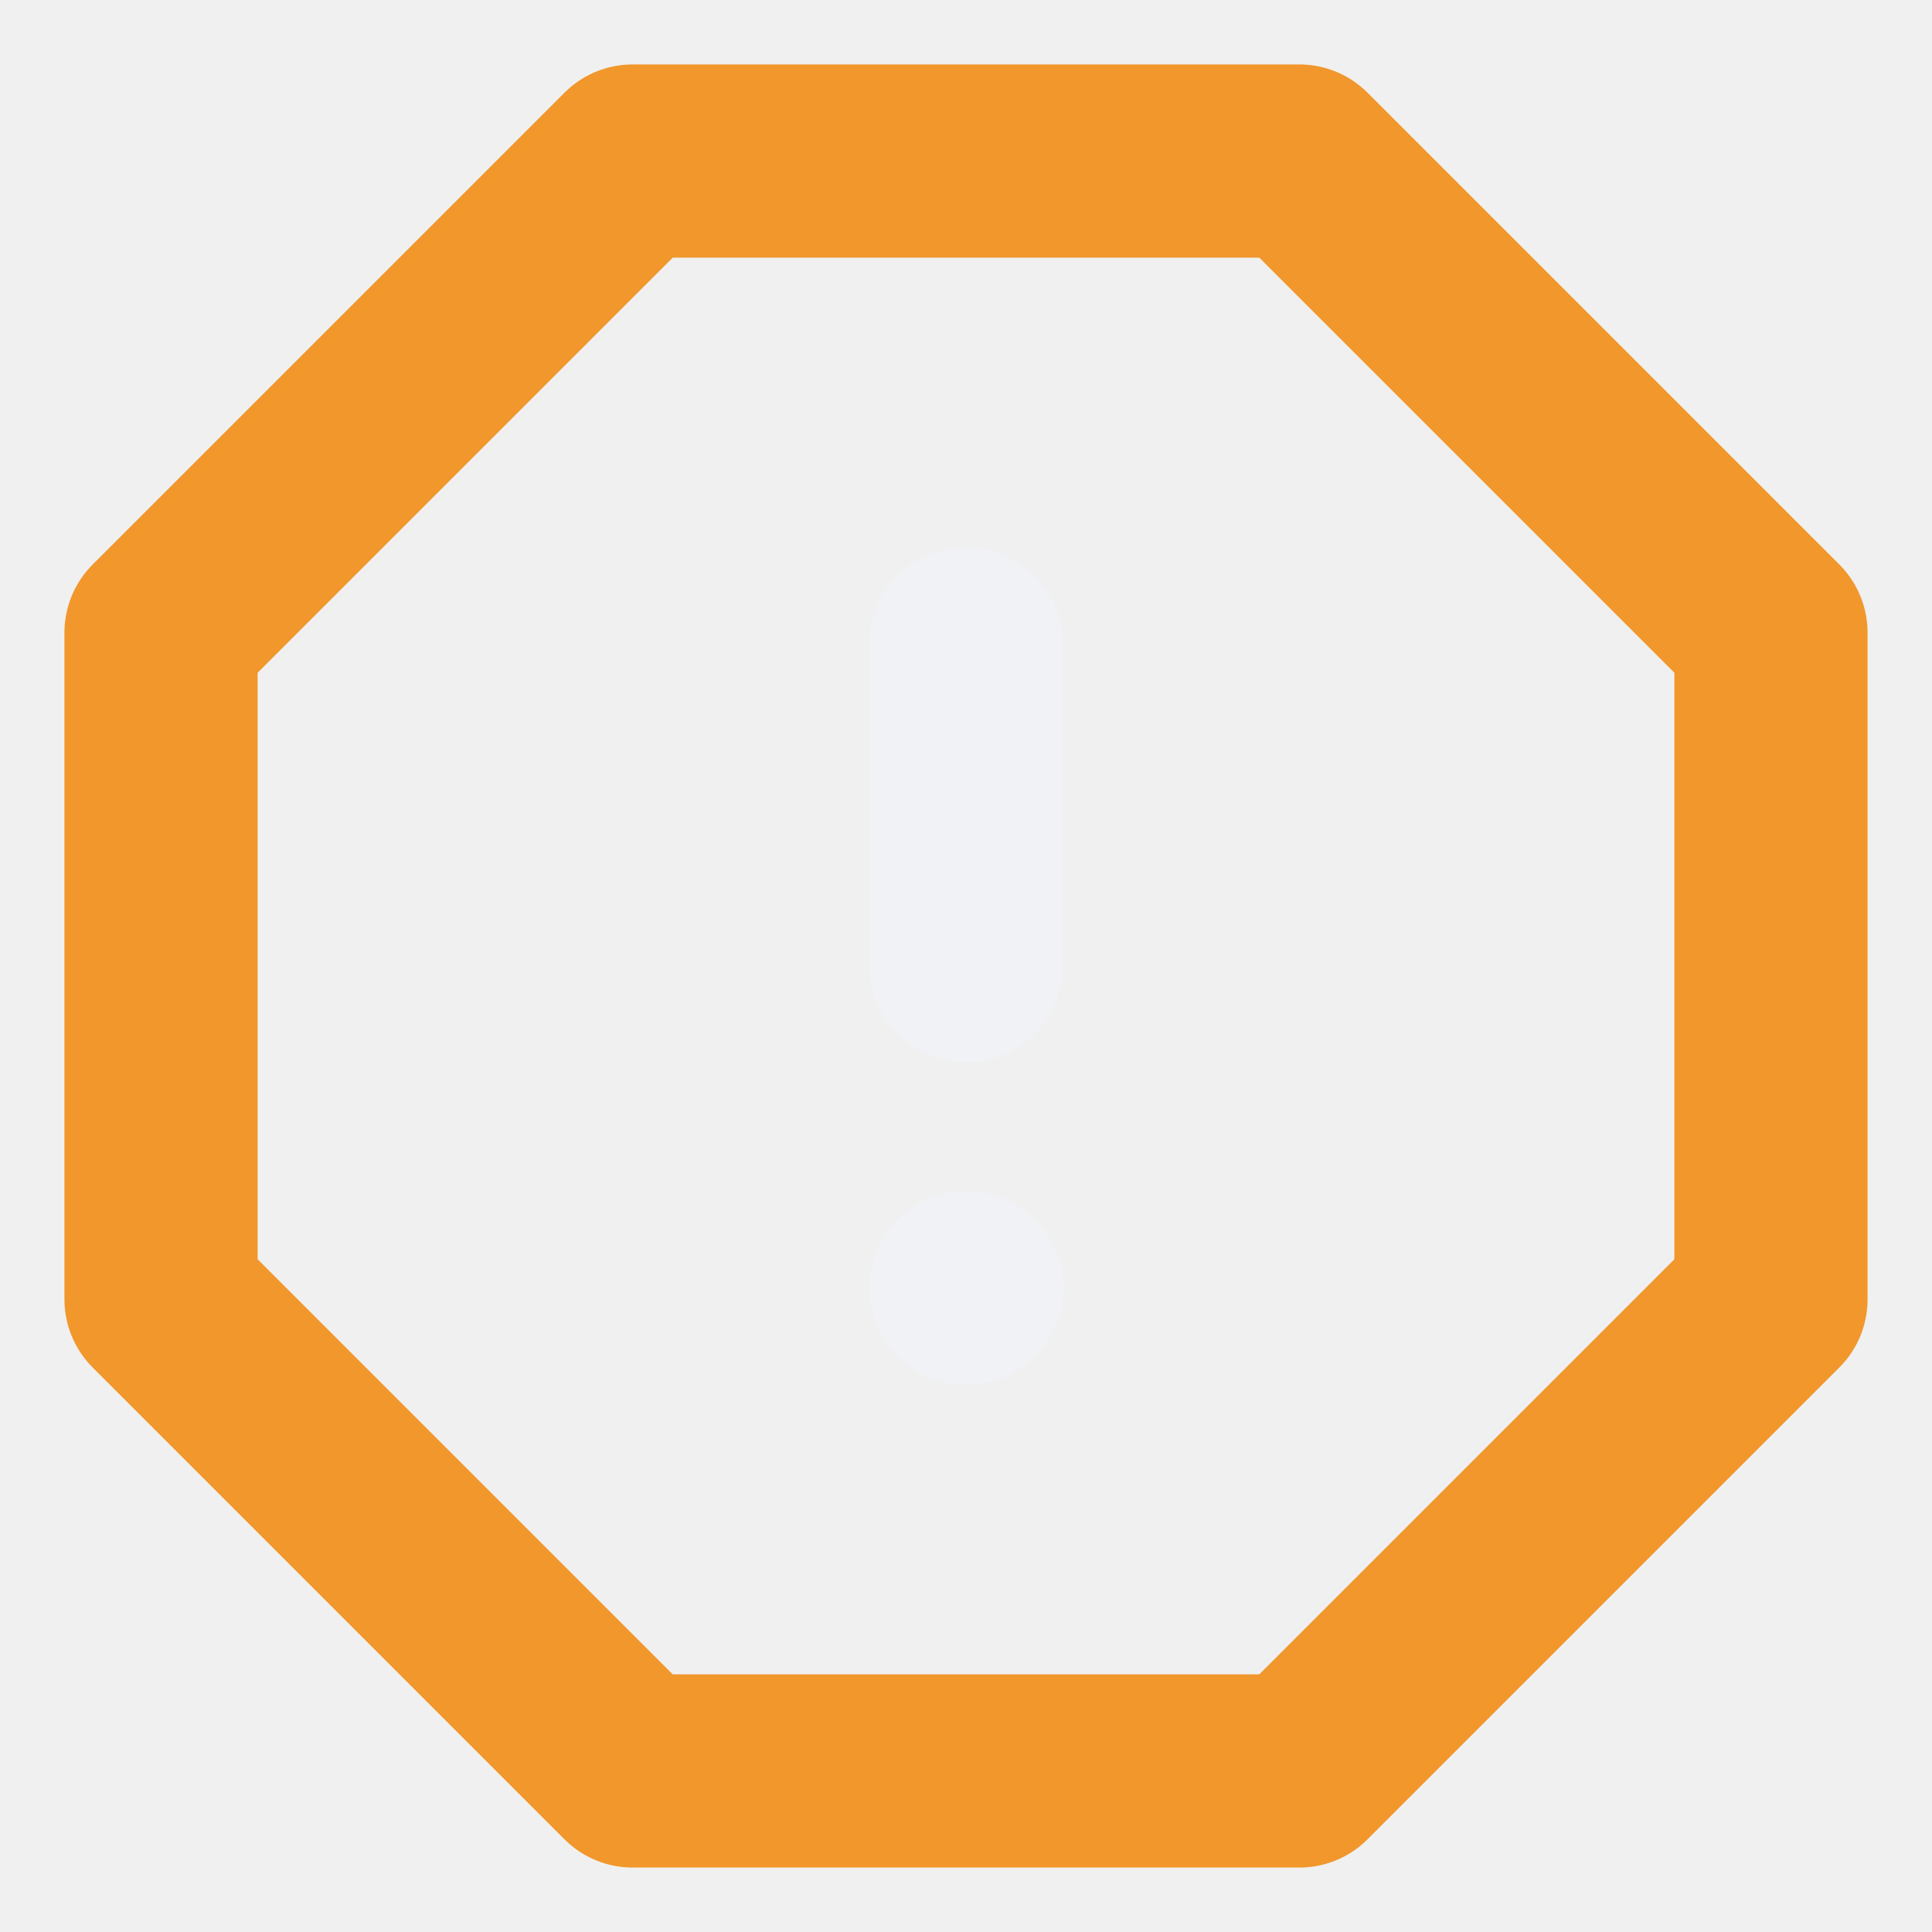
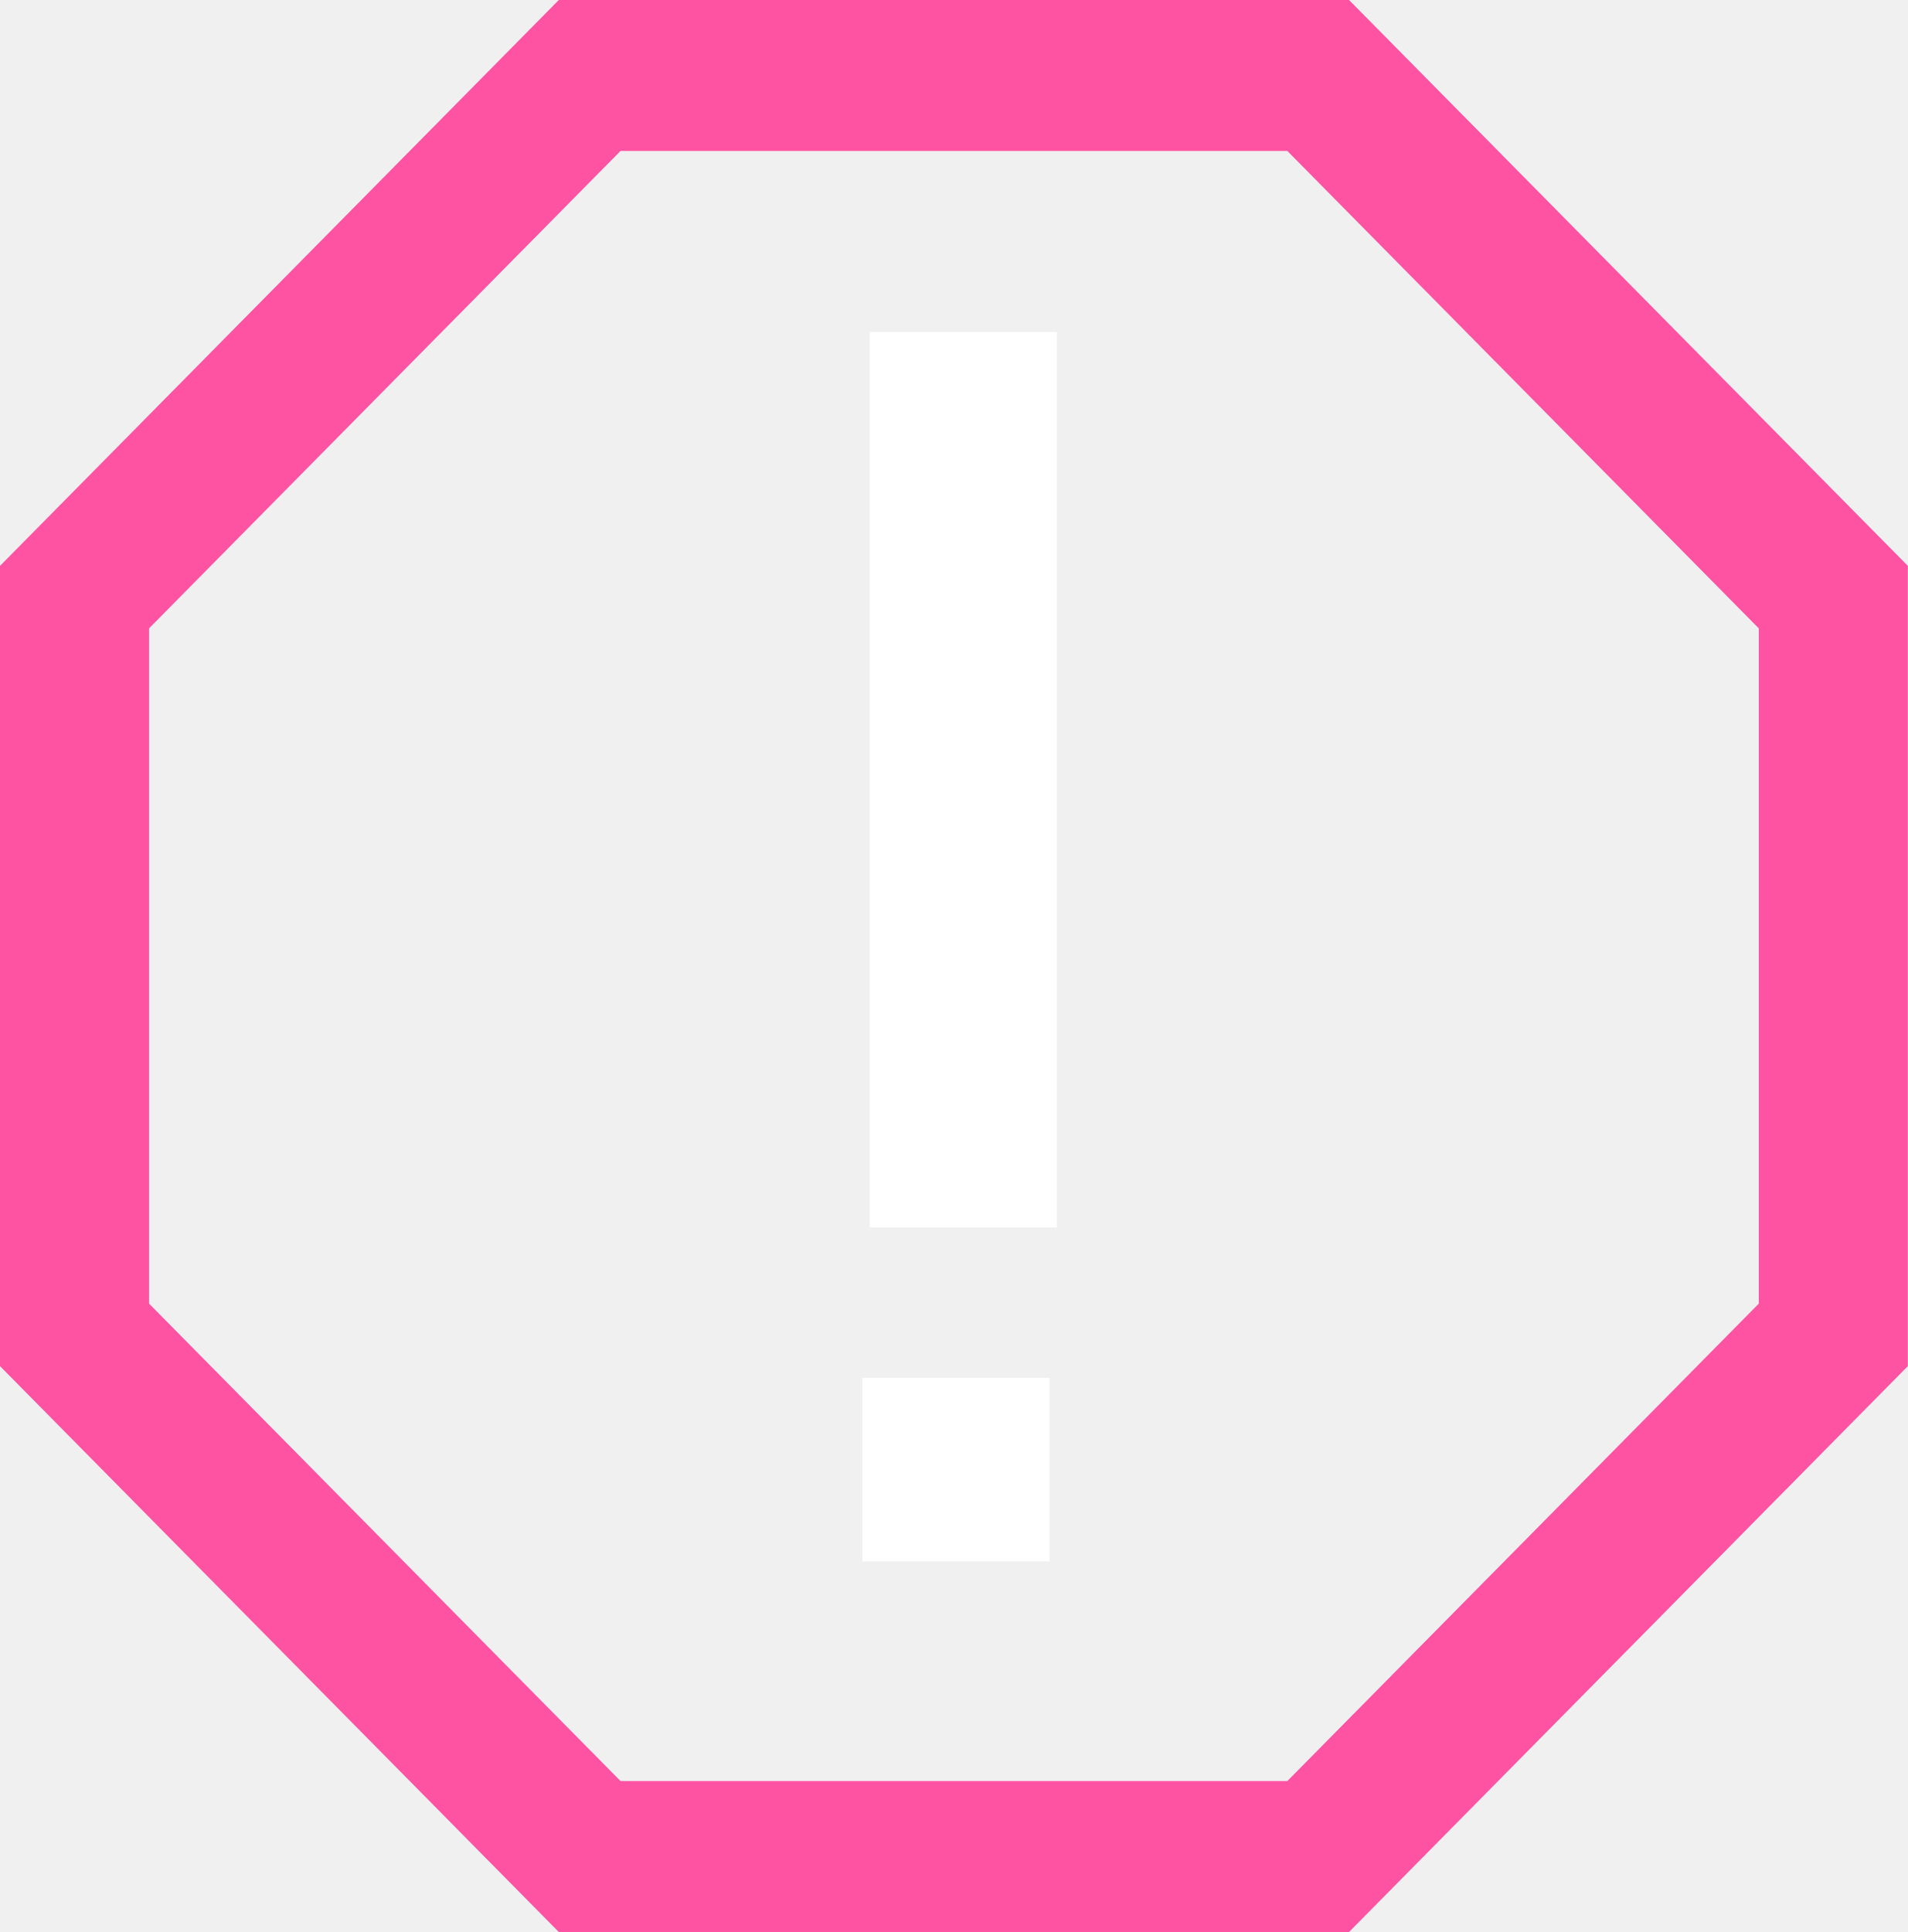
- <svg xmlns="http://www.w3.org/2000/svg" width="20" height="20" viewBox="0 0 20 20" fill="none">
-   <path d="M6.55 1.667H13.45L18.333 6.55V13.45L13.45 18.333H6.55L1.667 13.45V6.55L6.55 1.667Z" stroke="#F1972C" stroke-width="2" stroke-linecap="round" stroke-linejoin="round" />
-   <path d="M10 6.667V10" stroke="#F0F2F5" stroke-width="2" stroke-linecap="round" stroke-linejoin="round" />
-   <path d="M10 13.333H10.01" stroke="#F0F2F5" stroke-width="2" stroke-linecap="round" stroke-linejoin="round" />
+ <svg xmlns="http://www.w3.org/2000/svg" width="519.9" height="526.469" viewBox="0 0 519.9 526.469">
+   <g id="Grupo_6" data-name="Grupo 6" transform="translate(-1110 -369.531)">
+     <path id="Caminho_1" data-name="Caminho 1" d="M367.624,0H152.275L0,154.2V372.27l152.275,154.2h215.35L519.9,372.269V154.2ZM479.283,355.233,350.8,485.339H169.1L40.617,355.233v-184L169.1,41.13H350.8L479.283,171.236Z" transform="translate(1110 369.531)" fill="#fe52a2" />
+     <rect id="Retângulo_3" data-name="Retângulo 3" width="51" height="244" transform="translate(1347 460)" fill="#fff" />
+     <rect id="Retângulo_4" data-name="Retângulo 4" width="51" height="50" transform="translate(1345 745)" fill="#fff" />
+   </g>
</svg>
